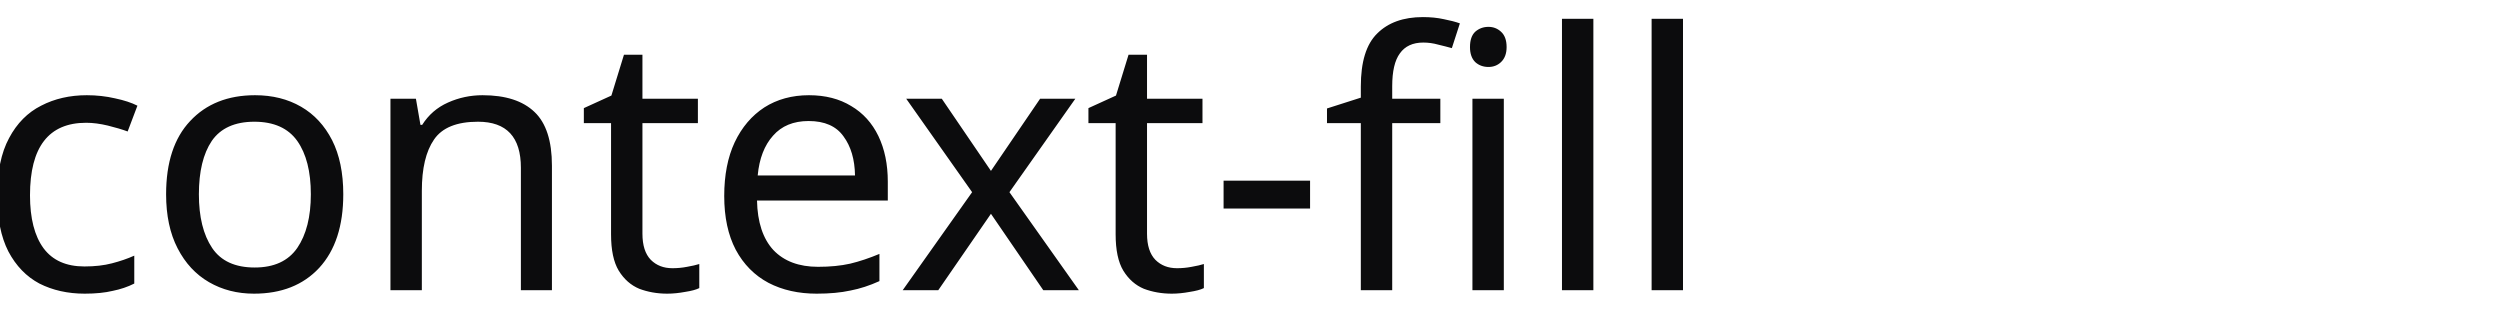
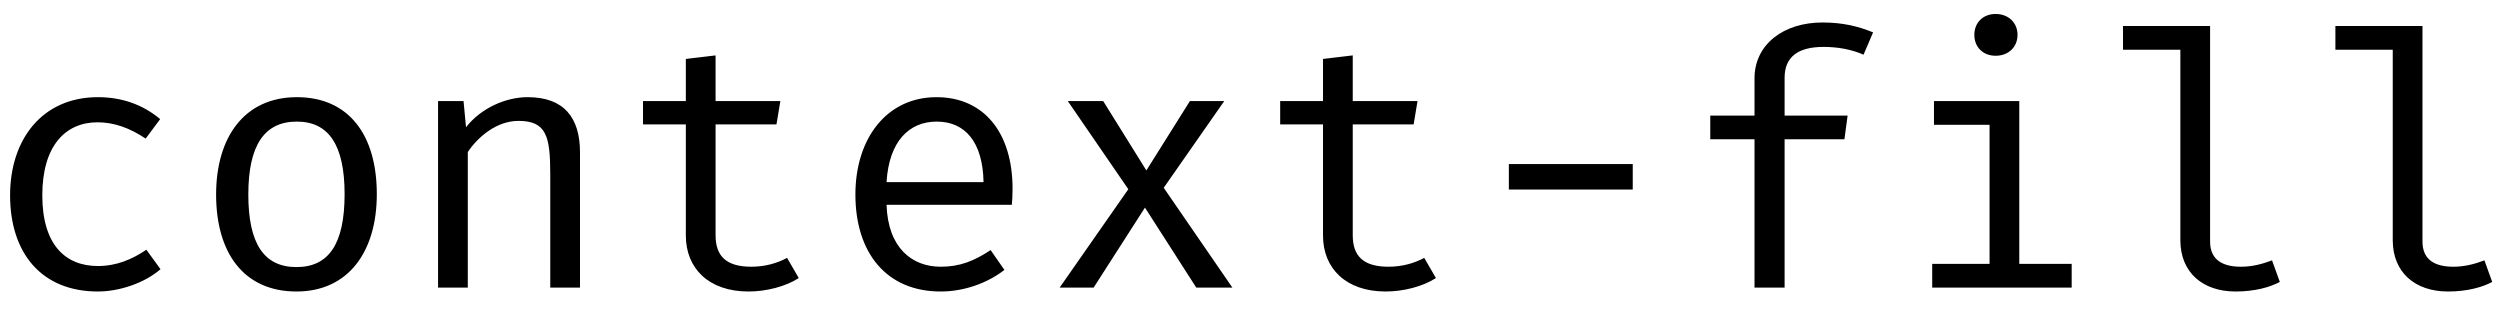
- <svg xmlns="http://www.w3.org/2000/svg" width="112" height="14" viewBox="0 0 112 14">
-   <text fill="#0C0C0D" fill-rule="evenodd" font-family="FiraMono-Regular, Fira Mono" font-size="16" letter-spacing="-.114">
-     <tspan x="-1" y="13">context-fill</tspan>
-   </text>
+ <svg xmlns="http://www.w3.org/2000/svg" width="113" height="14" viewBox="0 0 113 14">
+   <path fill-rule="evenodd" d="M4.424,12.024 C2.968,12.024 1.912,11.08 1.912,8.824 C1.912,6.6 2.952,5.528 4.408,5.528 C5.16,5.528 5.864,5.784 6.584,6.264 L7.24,5.384 C6.456,4.728 5.512,4.392 4.424,4.392 C1.912,4.392 0.456,6.296 0.456,8.824 C0.456,11.464 1.896,13.176 4.424,13.176 C5.4,13.176 6.536,12.792 7.256,12.168 L6.616,11.288 C5.976,11.72 5.272,12.024 4.424,12.024 Z M13.416,4.392 C15.784,4.392 17.032,6.12 17.032,8.776 C17.032,11.368 15.752,13.176 13.4,13.176 C11.032,13.176 9.768,11.448 9.768,8.792 C9.768,6.2 11.048,4.392 13.416,4.392 Z M13.416,5.496 C11.96,5.496 11.224,6.552 11.224,8.792 C11.224,11.032 11.944,12.072 13.4,12.072 C14.856,12.072 15.576,11.032 15.576,8.776 C15.576,6.552 14.856,5.496 13.416,5.496 Z M19.8,13 L21.144,13 L21.144,6.872 C21.592,6.2 22.44,5.464 23.432,5.464 C24.696,5.464 24.872,6.152 24.872,7.88 L24.872,13 L26.216,13 L26.216,6.888 C26.216,5.32 25.496,4.392 23.848,4.392 C22.856,4.392 21.736,4.888 21.064,5.752 L20.952,4.568 L19.8,4.568 L19.8,13 Z M36.104,12.568 L35.576,11.656 C35.128,11.896 34.584,12.056 33.96,12.056 C32.808,12.056 32.344,11.56 32.344,10.632 L32.344,5.624 L35.096,5.624 L35.272,4.568 L32.344,4.568 L32.344,2.504 L31,2.664 L31,4.568 L29.064,4.568 L29.064,5.624 L31,5.624 L31,10.648 C31,12.12 32.024,13.176 33.832,13.176 C34.632,13.176 35.512,12.952 36.104,12.568 Z M40.072,9.256 C40.136,11.208 41.224,12.056 42.52,12.056 C43.384,12.056 44.024,11.8 44.776,11.304 L45.4,12.2 C44.616,12.808 43.56,13.176 42.52,13.176 C40.056,13.176 38.664,11.416 38.664,8.792 C38.664,6.248 40.088,4.392 42.328,4.392 C44.456,4.392 45.768,5.976 45.768,8.536 C45.768,8.824 45.752,9.08 45.736,9.256 L40.072,9.256 Z M42.344,5.496 C41.096,5.496 40.184,6.376 40.072,8.232 L44.456,8.232 C44.424,6.424 43.624,5.496 42.344,5.496 Z M49.432,13 L51.752,9.384 L54.072,13 L55.704,13 L52.6,8.488 L55.336,4.568 L53.784,4.568 L51.816,7.704 L49.864,4.568 L48.264,4.568 L51,8.552 L47.896,13 L49.432,13 Z M64.904,12.568 L64.376,11.656 C63.928,11.896 63.384,12.056 62.76,12.056 C61.608,12.056 61.144,11.56 61.144,10.632 L61.144,5.624 L63.896,5.624 L64.072,4.568 L61.144,4.568 L61.144,2.504 L59.8,2.664 L59.8,4.568 L57.864,4.568 L57.864,5.624 L59.8,5.624 L59.8,10.648 C59.8,12.12 60.824,13.176 62.632,13.176 C63.432,13.176 64.312,12.952 64.904,12.568 Z M68.2,8.568 L73.8,8.568 L73.8,7.416 L68.2,7.416 L68.2,8.568 Z M82.376,1.016 C80.632,1.016 79.304,1.992 79.304,3.544 L79.304,5.224 L77.304,5.224 L77.304,6.296 L79.304,6.296 L79.304,13 L80.664,13 L80.664,6.296 L83.368,6.296 L83.512,5.224 L80.664,5.224 L80.664,3.512 C80.664,2.584 81.256,2.12 82.424,2.12 C83.064,2.12 83.688,2.232 84.232,2.472 L84.664,1.464 C84.008,1.192 83.288,1.016 82.376,1.016 Z M90.2,0.632 C89.624,0.632 89.24,1.032 89.24,1.576 C89.24,2.12 89.624,2.52 90.2,2.52 C90.792,2.52 91.192,2.12 91.192,1.576 C91.192,1.032 90.792,0.632 90.2,0.632 Z M91.272,4.568 L87.416,4.568 L87.416,5.64 L89.928,5.64 L89.928,11.928 L87.336,11.928 L87.336,13 L93.64,13 L93.64,11.928 L91.272,11.928 L91.272,4.568 Z M99.896,1.176 L95.96,1.176 L95.96,2.248 L98.552,2.248 L98.552,10.856 C98.552,12.312 99.56,13.176 101.048,13.176 C101.912,13.176 102.6,12.984 103.048,12.744 L102.696,11.768 C102.232,11.944 101.784,12.056 101.288,12.056 C100.472,12.056 99.896,11.752 99.896,10.92 L99.896,1.176 Z M109.496,1.176 L105.56,1.176 L105.56,2.248 L108.152,2.248 L108.152,10.856 C108.152,12.312 109.16,13.176 110.648,13.176 C111.512,13.176 112.2,12.984 112.648,12.744 L112.296,11.768 C111.832,11.944 111.384,12.056 110.888,12.056 C110.072,12.056 109.496,11.752 109.496,10.92 L109.496,1.176 Z" />
</svg>
